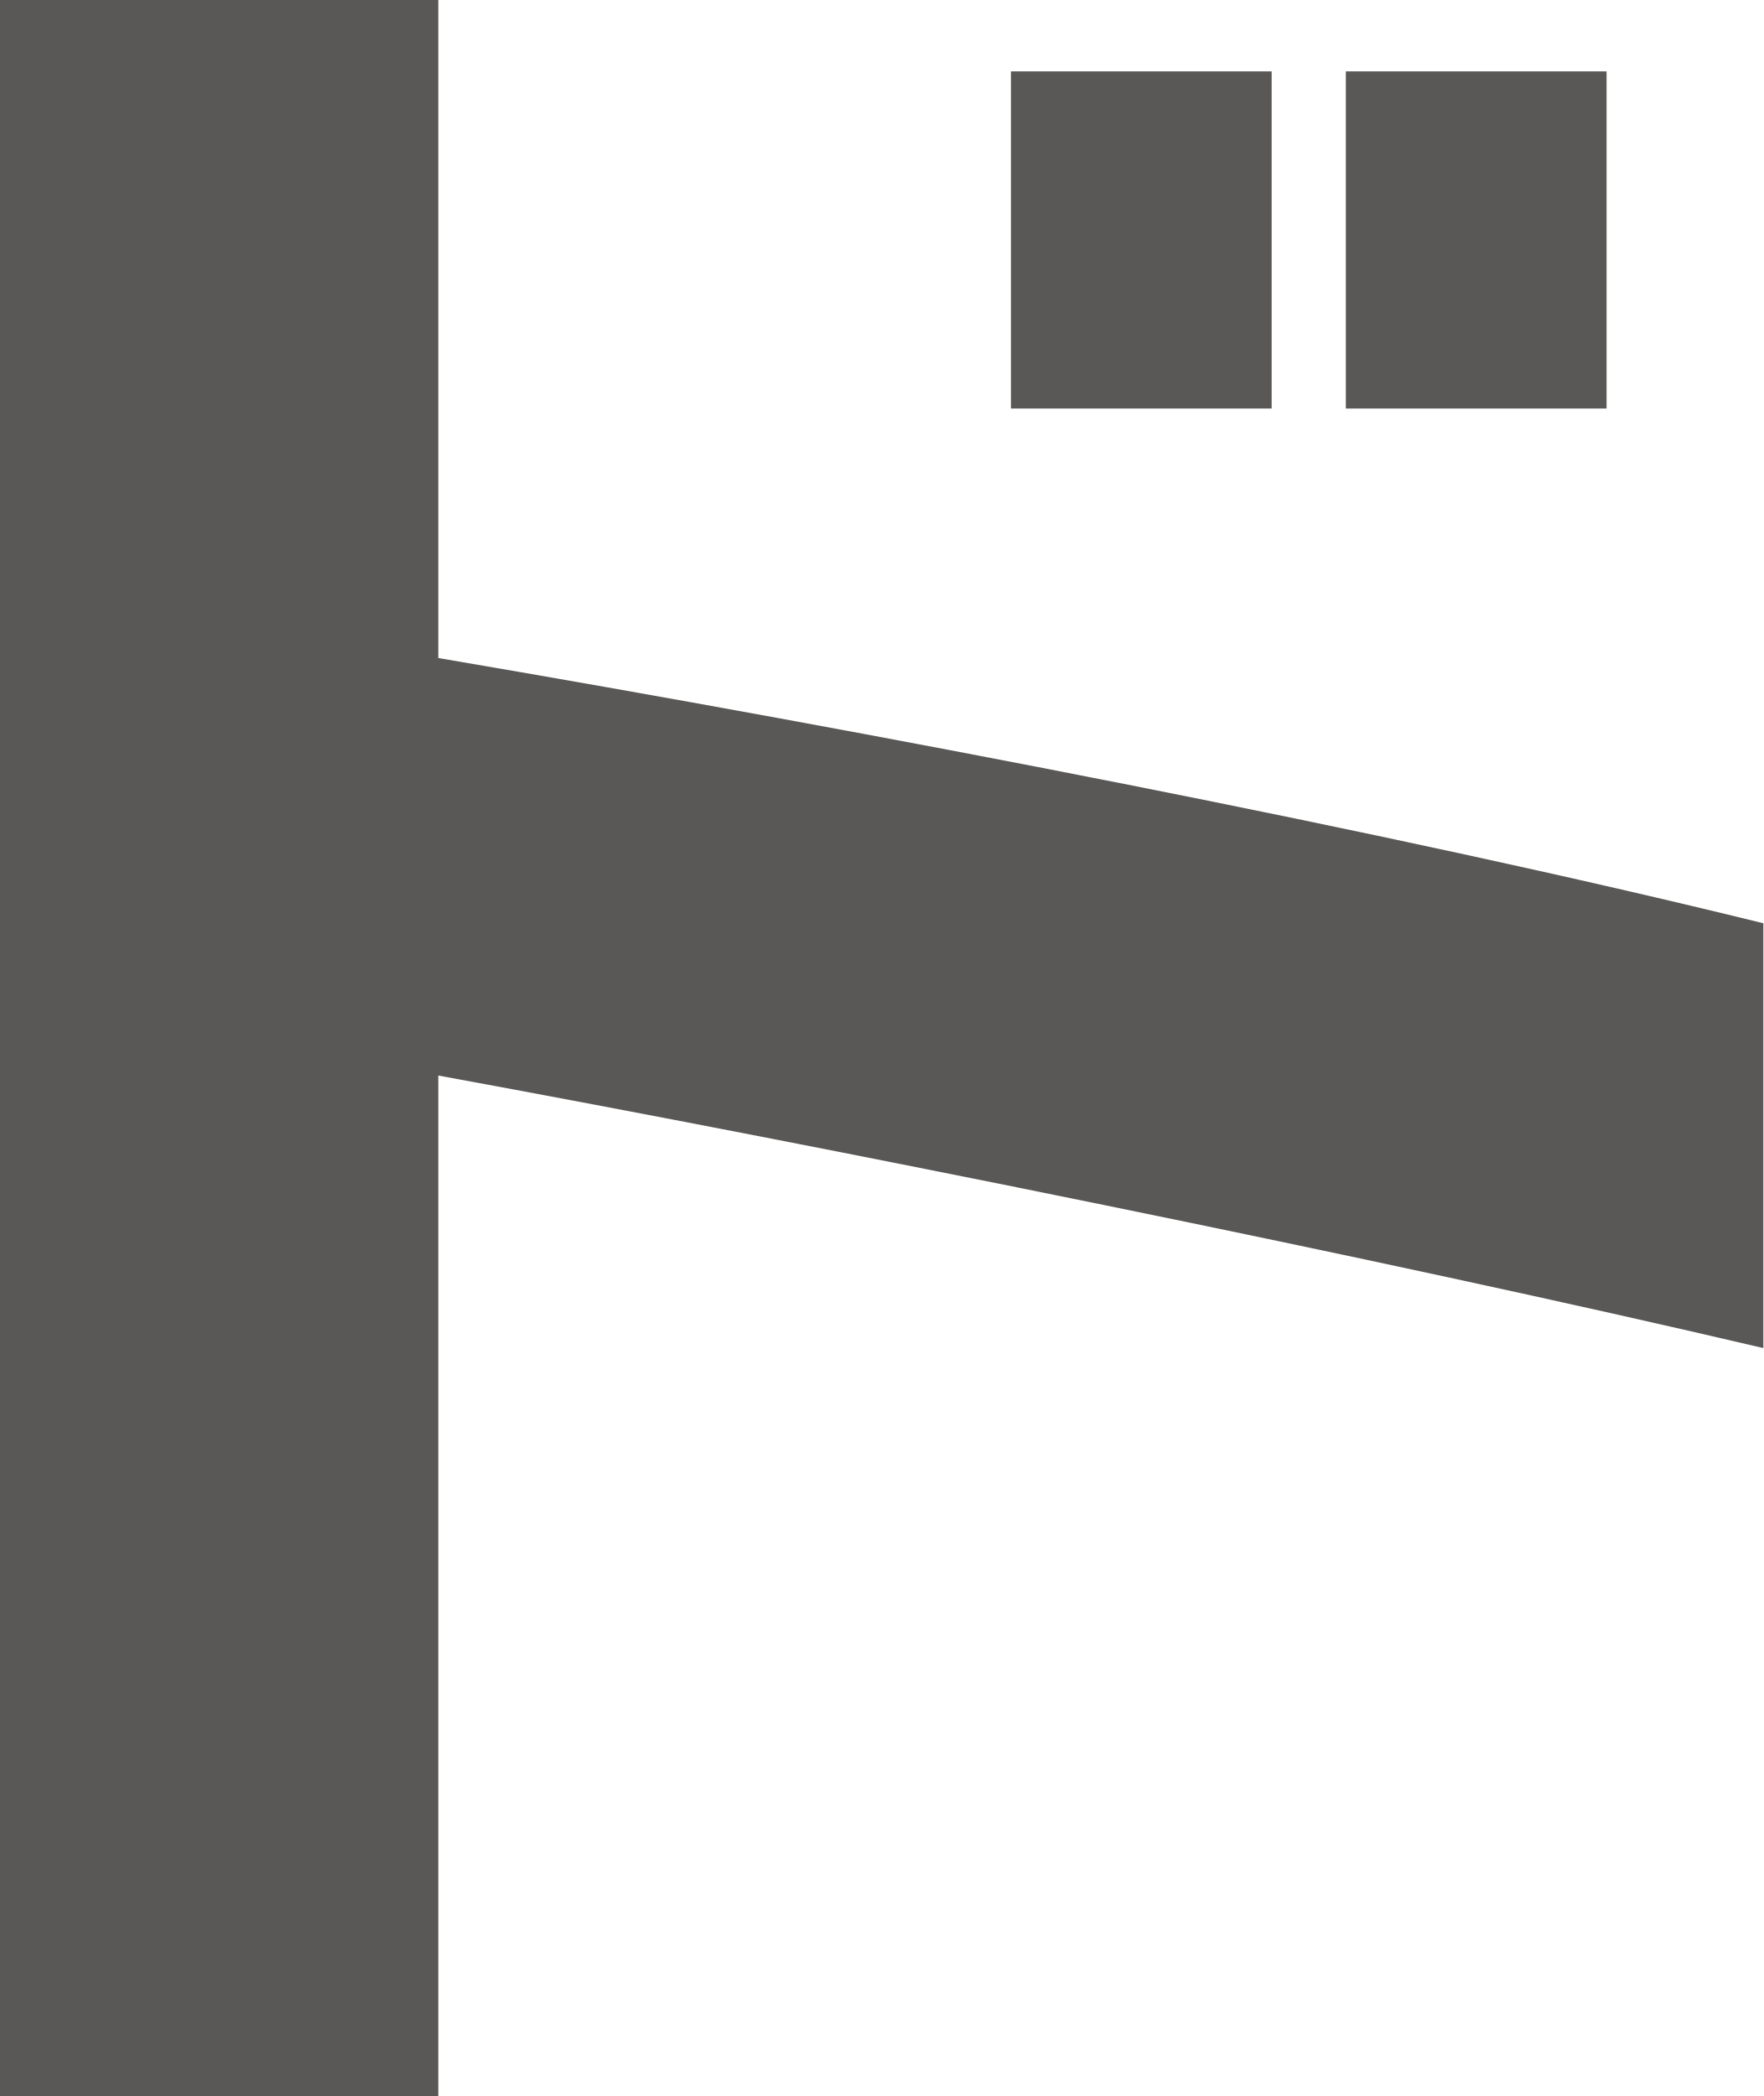
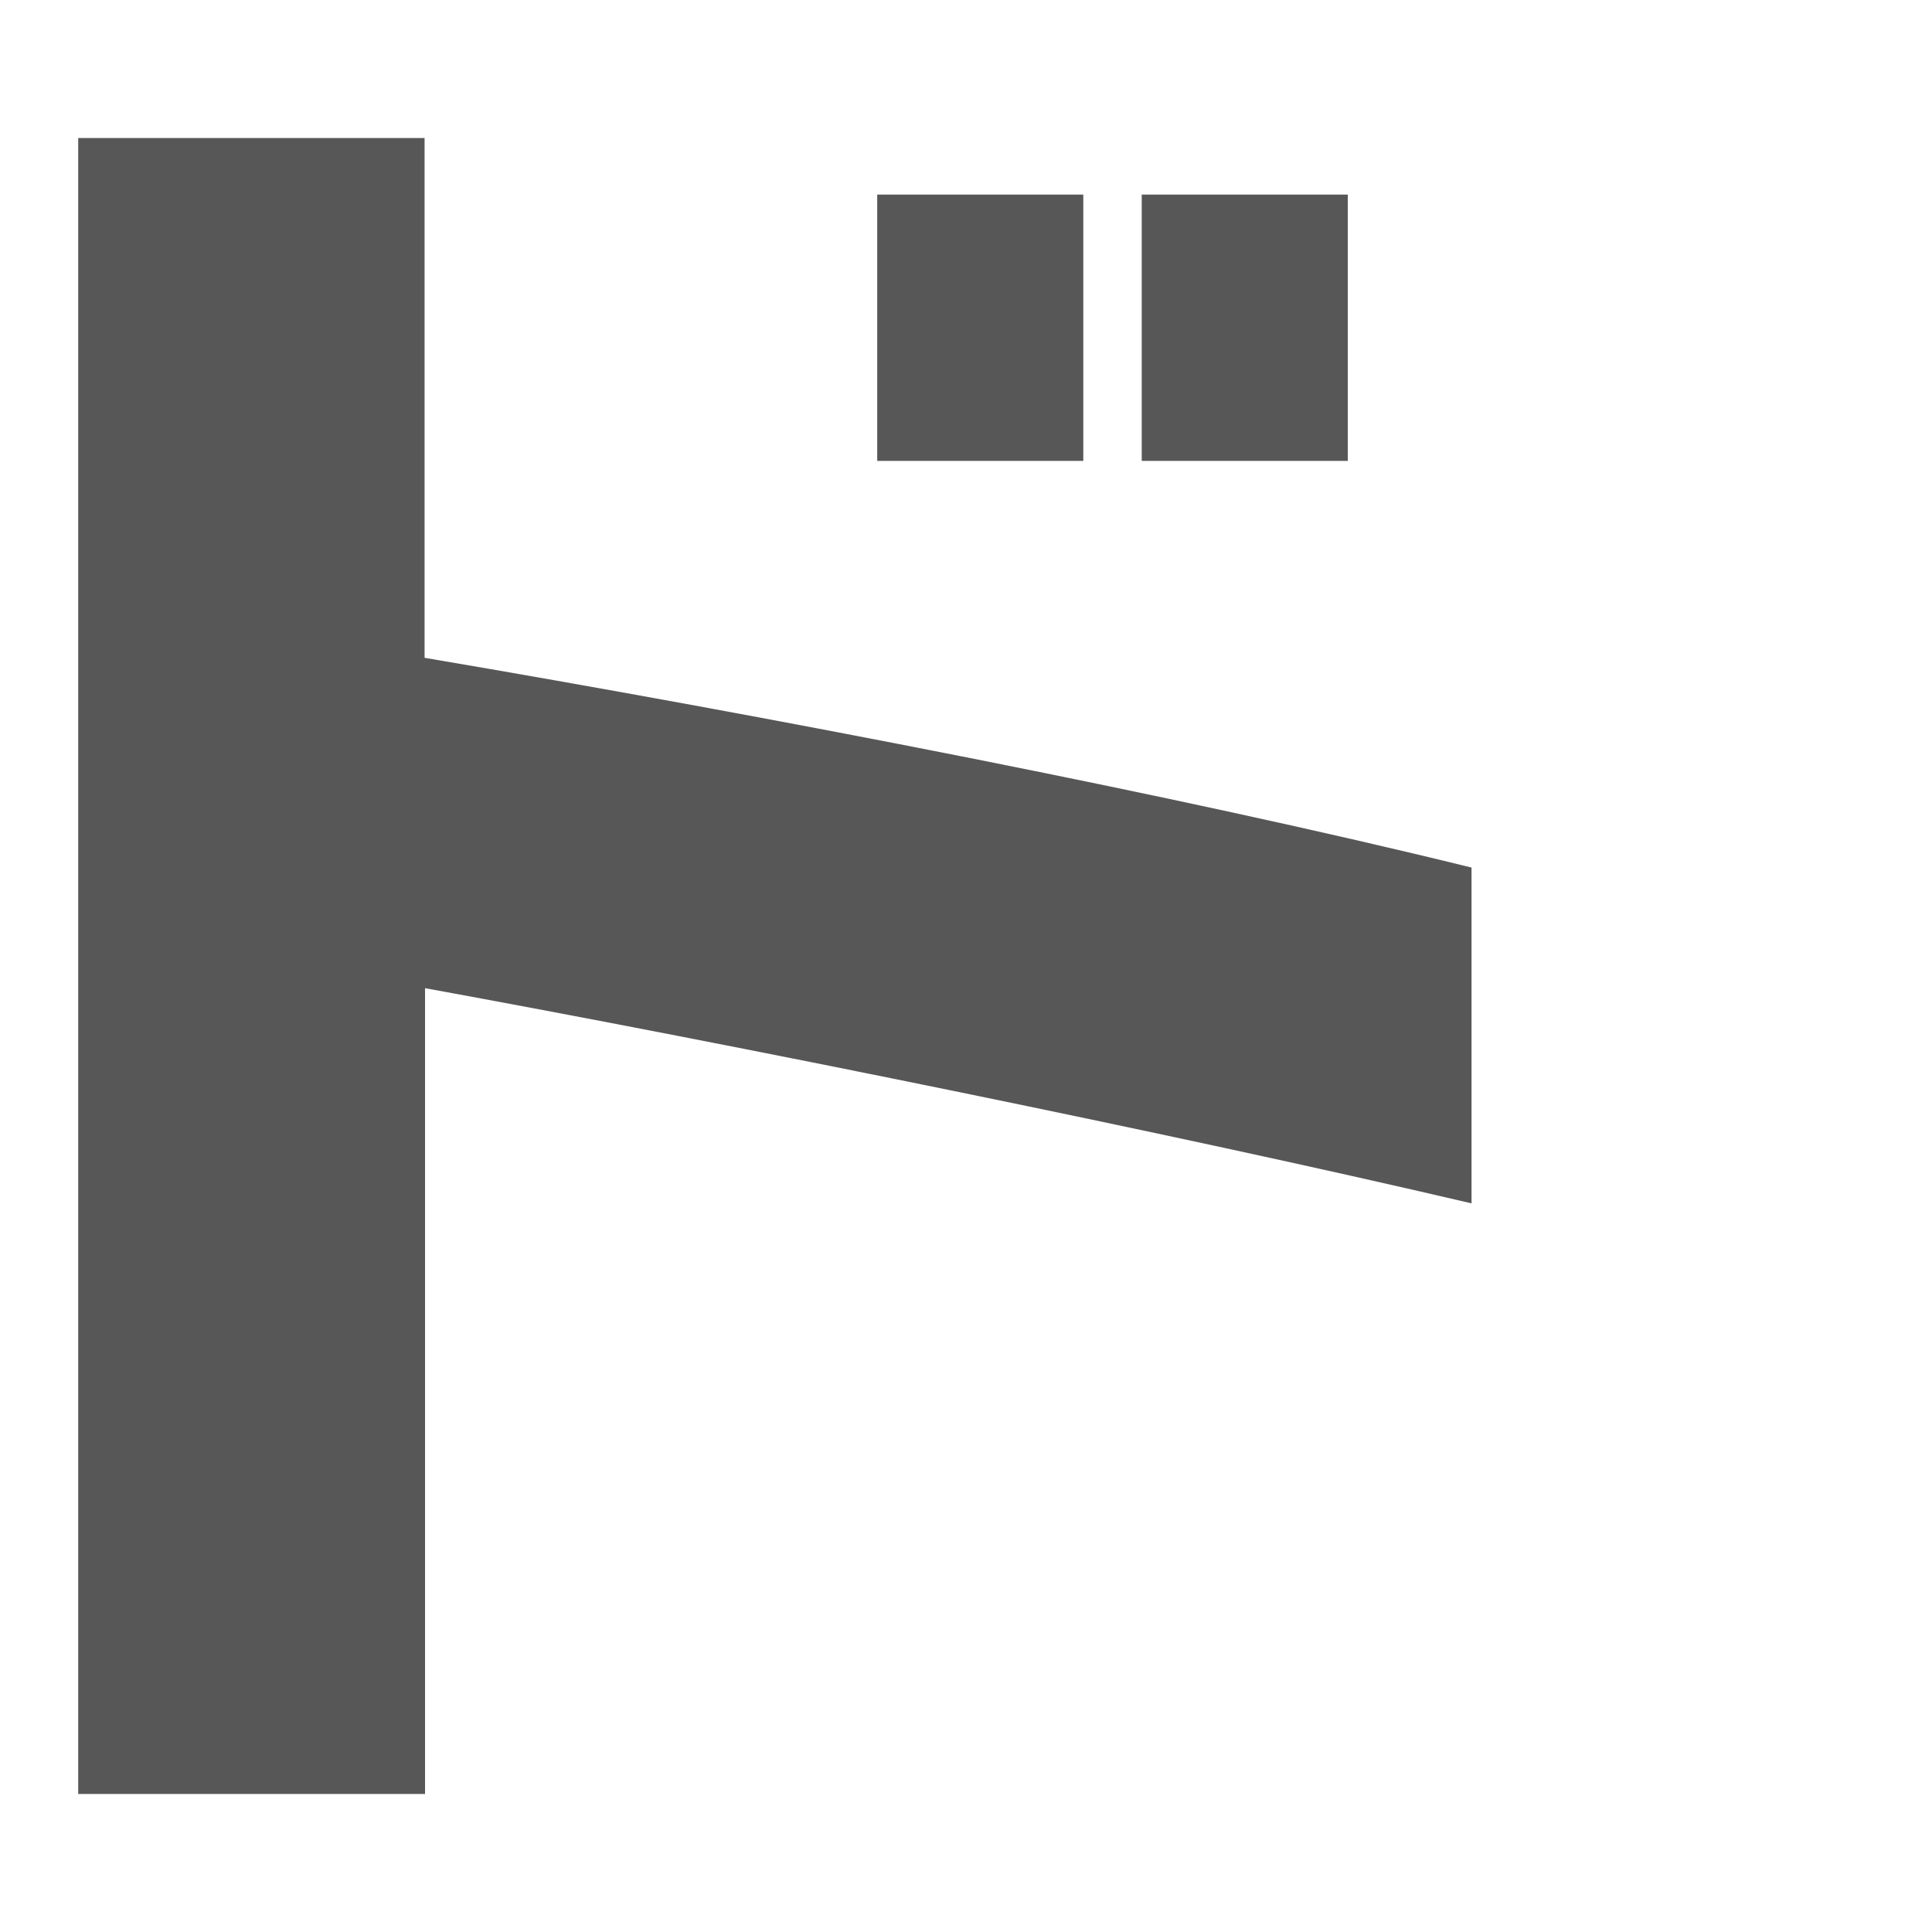
- <svg xmlns="http://www.w3.org/2000/svg" id="_レイヤー_2" data-name="レイヤー 2" viewBox="0 0 31.38 37.3">
+ <svg xmlns="http://www.w3.org/2000/svg" id="_レイヤー_2" data-name="レイヤー 2" viewBox="0 0 42 42">
  <defs>
    <style>
      .cls-1 {
-         fill: #595857;
+         fill: none;
+       }
+ 
+       .cls-1, .cls-2 {
        stroke-width: 0px;
+       }
+ 
+       .cls-2 {
+         fill: #585757;
      }
    </style>
  </defs>
  <g id="_レイヤー_1-2" data-name="レイヤー 1">
-     <path class="cls-1" d="M7.8,19.14v18.16H0V0h7.8v11.71c7.76,1.32,16.92,3.08,23.58,4.72v7.56c-6.82-1.6-16.6-3.57-23.58-4.85ZM17.99,7.27V1.27h4.64v6h-4.64ZM23.95,7.27V1.27h4.64v6h-4.64Z" />
+     <g>
+       <path class="cls-2" d="M9.24,21.48v17.52H1.7V3h7.53v11.3c7.49,1.27,16.34,2.98,22.76,4.56v7.3c-6.58-1.54-16.02-3.45-22.76-4.68ZM19.07,10.02v-5.79h4.48v5.79h-4.48ZM24.82,10.02v-5.79h4.48v5.79h-4.48Z" />
+       <rect class="cls-1" width="42" height="42" />
+     </g>
  </g>
</svg>
